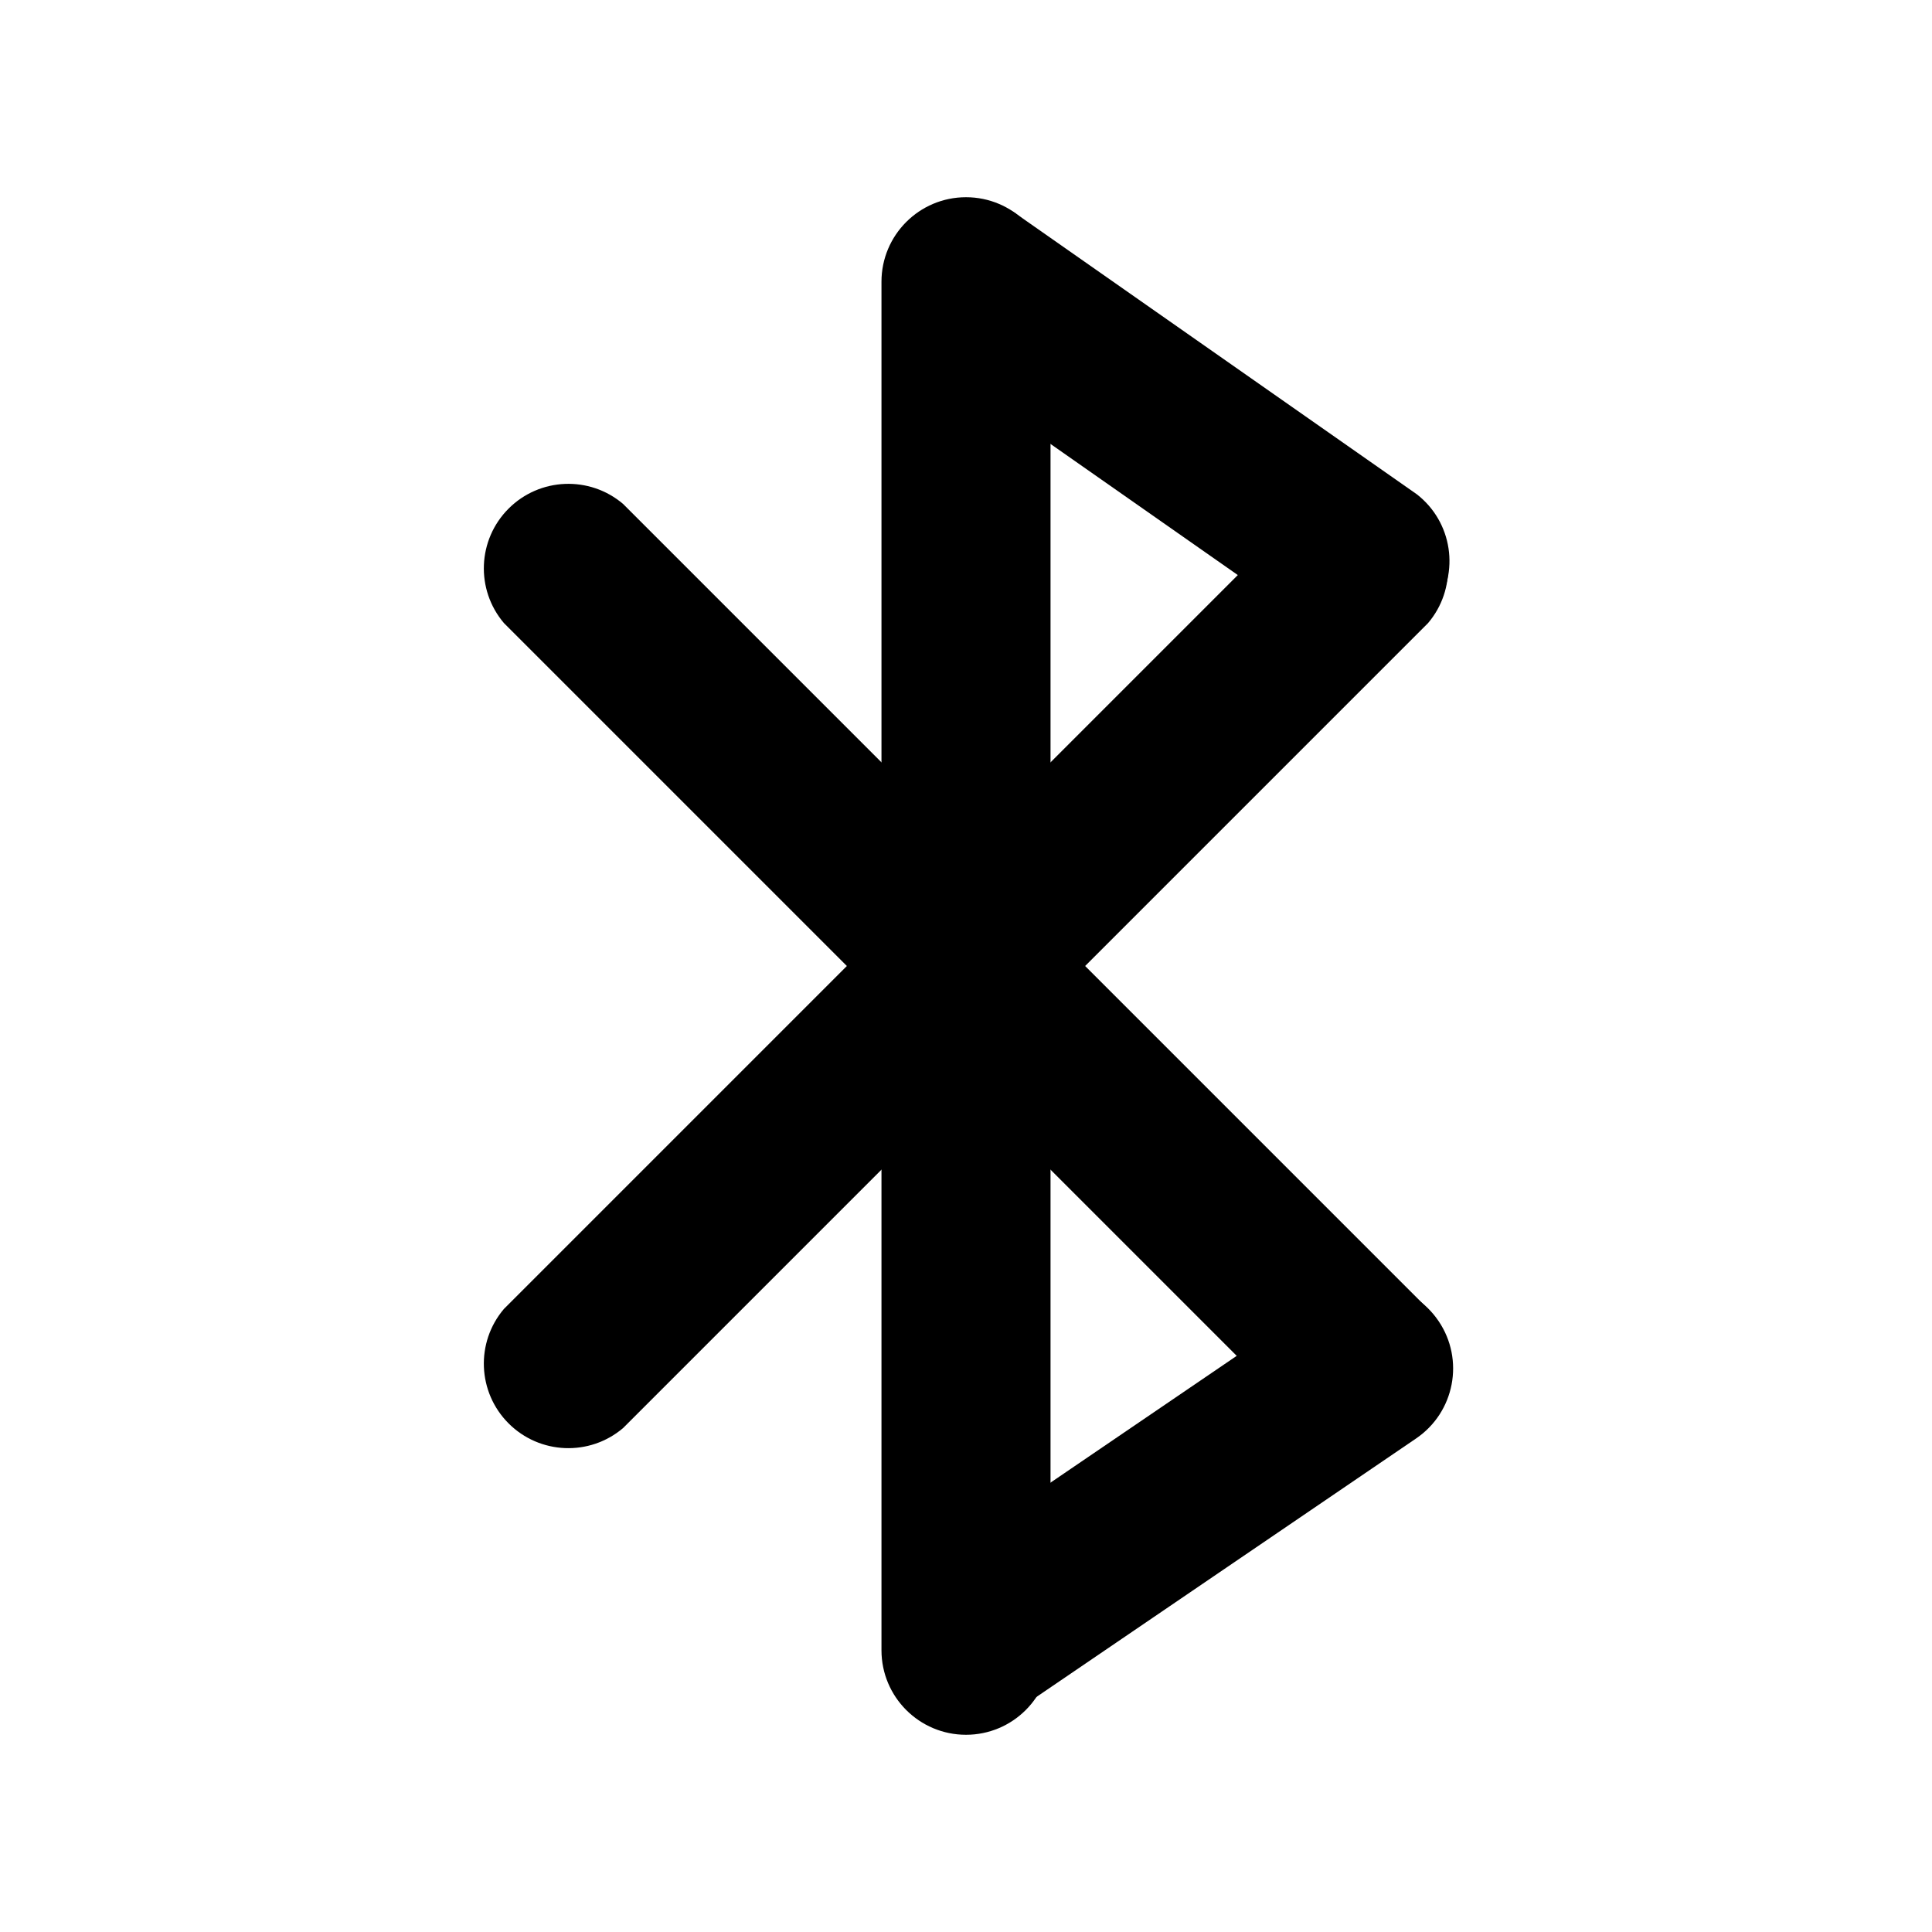
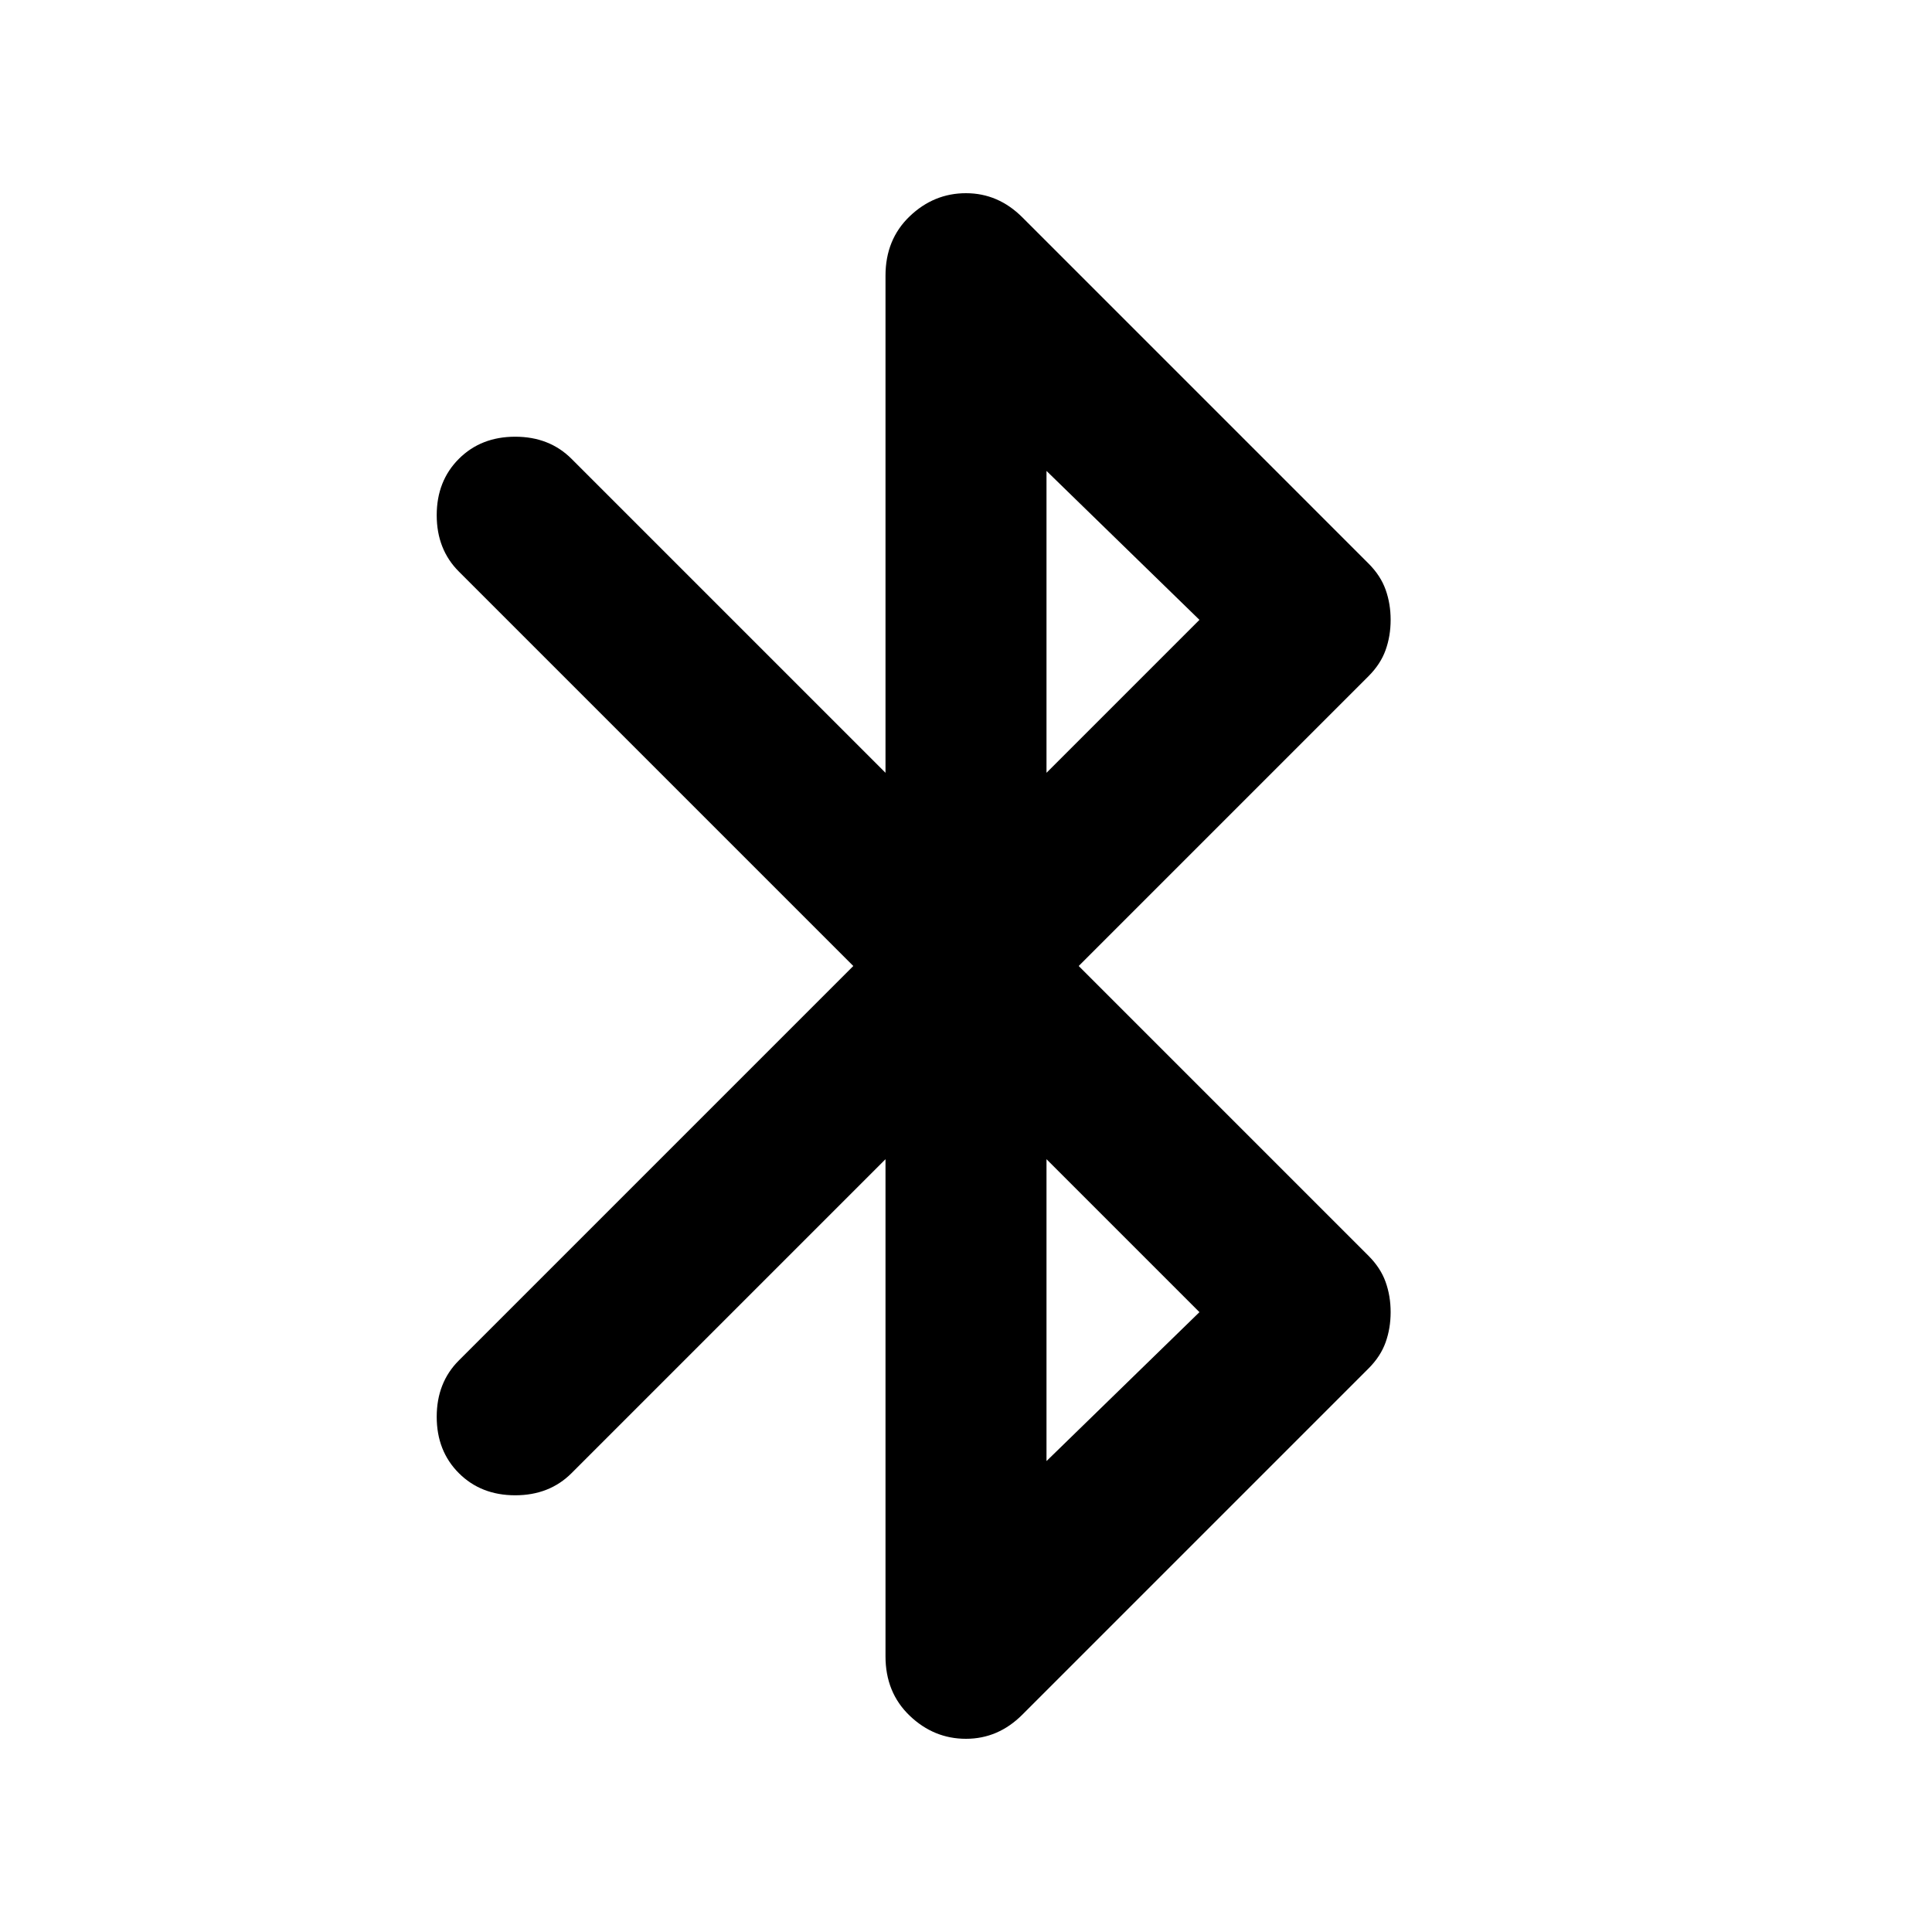
- <svg xmlns="http://www.w3.org/2000/svg" width="24" height="24" viewBox="0 0 24 24" fill="currentColor">
-   <path d="M10.95 3.5L10.95 20.5A1.05 1.05 0 0 0 13.05 20.5L13.05 3.5A1.05 1.05 0 0 0 10.95 3.5Z" />
-   <path d="M6.26 7.74L16.26 17.74A1.05 1.05 0 0 0 17.74 16.26L7.74 6.26A1.05 1.05 0 0 0 6.26 7.74Z" />
-   <path d="M16.26 6.26L6.26 16.26A1.05 1.05 0 0 0 7.74 17.74L17.74 7.74A1.05 1.05 0 0 0 16.26 6.26Z" />
-   <path d="M16.41 16.13L11.71 19.33A1.05 1.05 0 0 0 12.89 21.07L17.59 17.87A1.05 1.05 0 0 0 16.41 16.13Z" />
-   <path d="M11.4 4.36L16.4 7.86A1.05 1.05 0 0 0 17.6 6.14L12.6 2.64A1.05 1.05 0 0 0 11.4 4.36Z" />
+ <svg xmlns="http://www.w3.org/2000/svg" width="24" height="24" viewBox="0 -960 960 960" fill="currentColor">
+   <path d="M440-137v-247L284-228q-11 11-28 11t-28-11q-11-11-11-28t11-28l196-196-196-196q-11-11-11-28t11-28q11-11 28-11t28 11l156 156v-247q0-18 12-29.5t28-11.5q8 0 15 3t13 9l172 172q6 6 8.5 13t2.5 15q0 8-2.5 15t-8.5 13L536-480l144 144q6 6 8.5 13t2.5 15q0 8-2.5 15t-8.5 13L508-108q-6 6-13 9t-15 3q-16 0-28-11.5T440-137Zm80-439 76-76-76-74v150Zm0 342 76-74-76-76v150Z" fill="currentColor" />
</svg>
